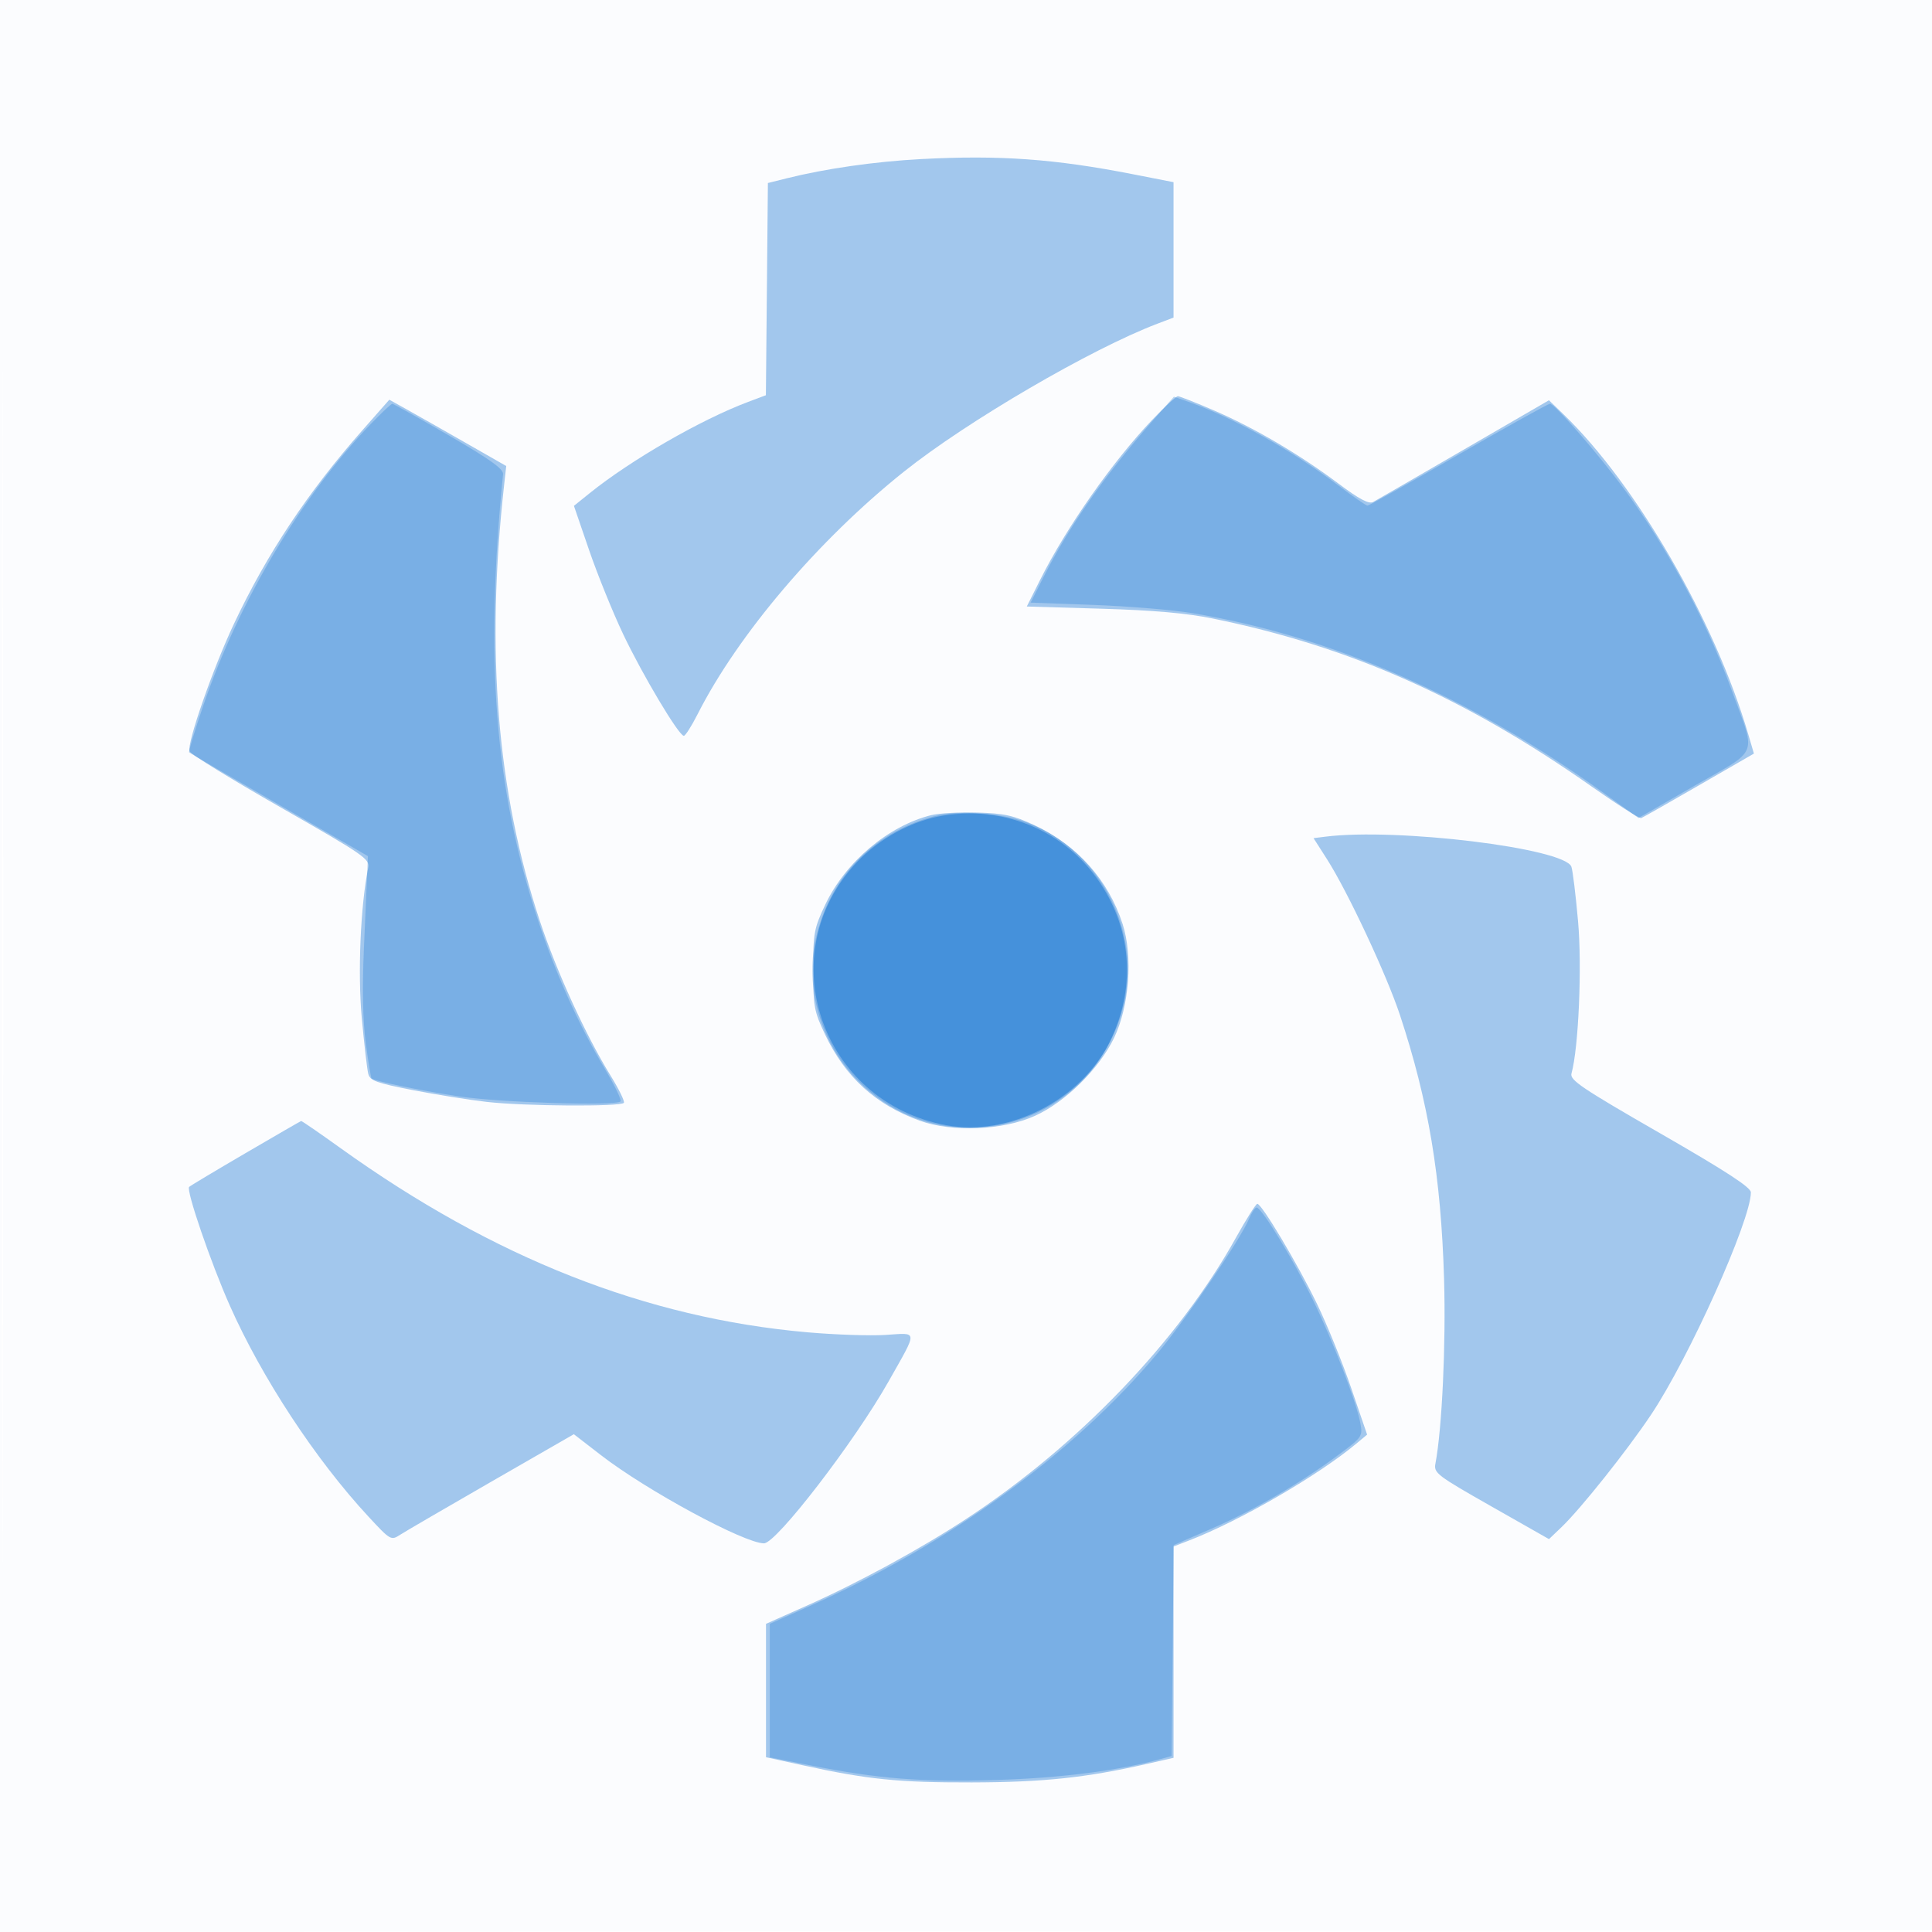
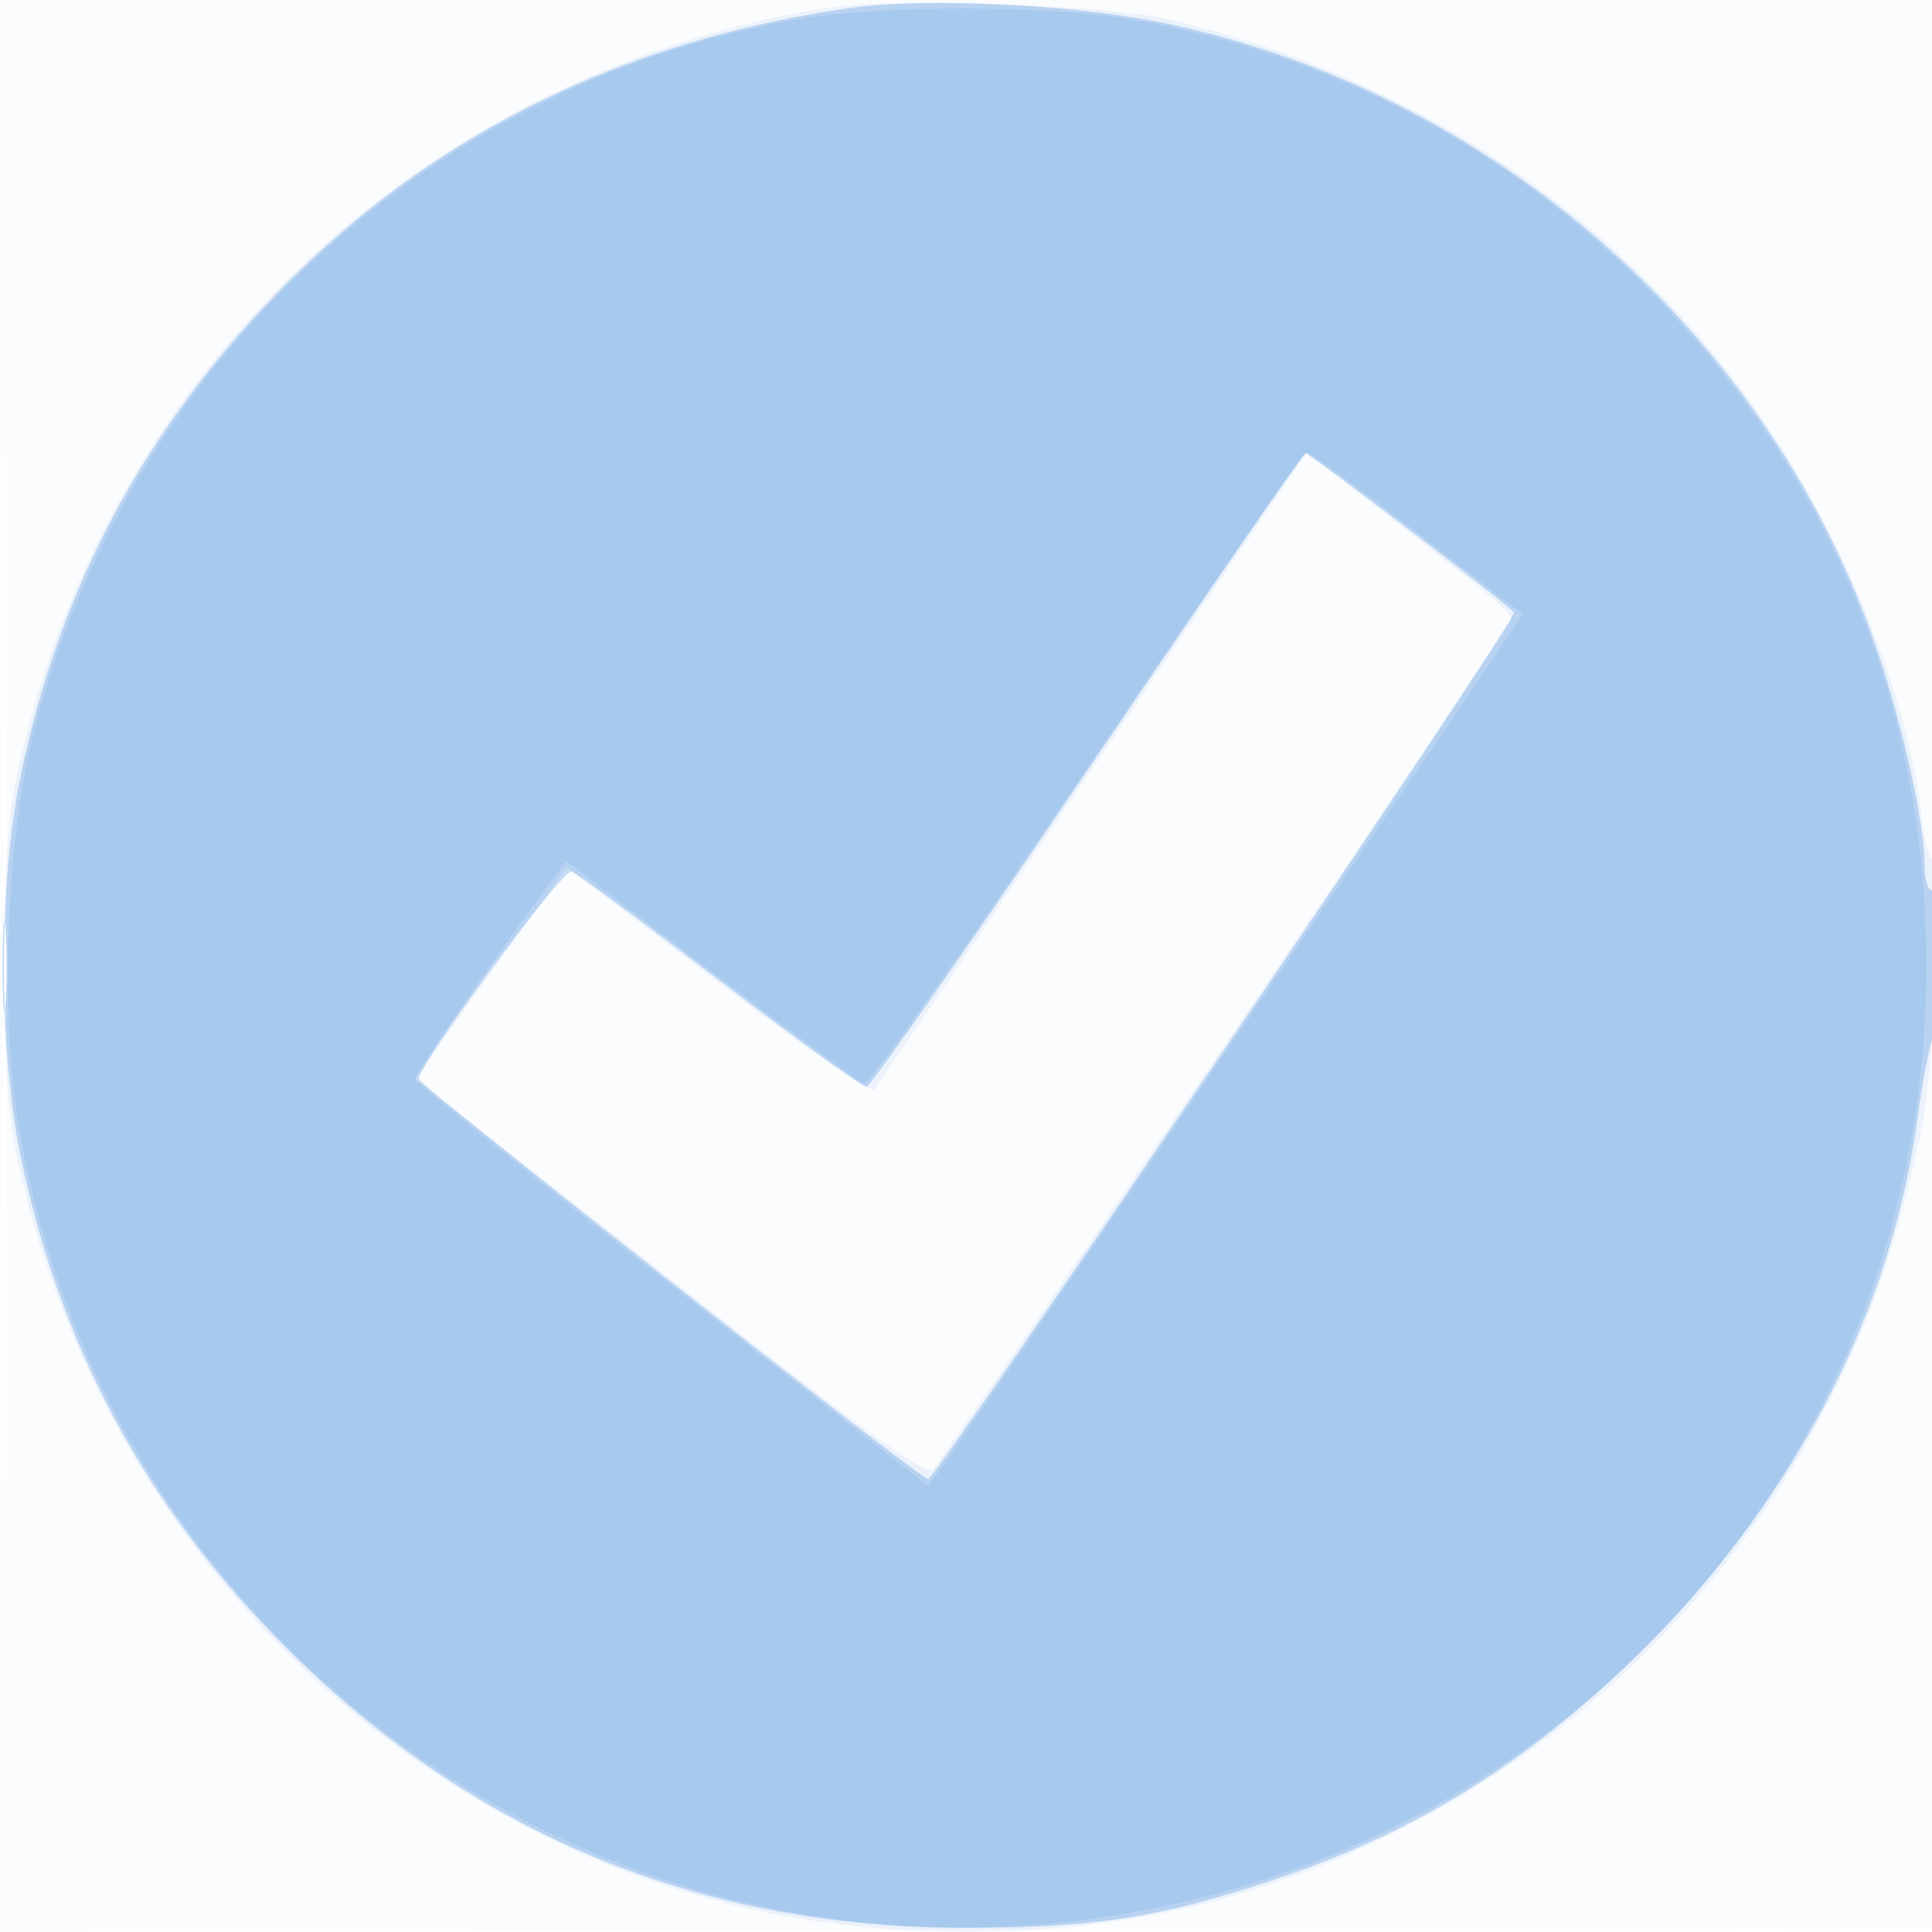
- <svg xmlns="http://www.w3.org/2000/svg" width="512" height="512">
-   <path fill-opacity=".016" d="M0 256.002v256.002l256.25-.252 256.25-.252.252-255.75L513.004 0H0v256.002m.492.498c0 140.8.116 198.251.258 127.67.142-70.582.142-185.782 0-256C.608 57.951.492 115.7.492 256.5" fill="#1976D2" fill-rule="evenodd" />
-   <path fill-opacity=".394" d="M244 42.164c-12.122.645-25.227 2.523-35.5 5.088l-5 1.248-.265 28.12-.266 28.12-4.734 1.778c-12.468 4.683-31.018 15.367-41.937 24.155l-4.202 3.382 4.019 11.723c2.211 6.447 6.261 16.447 9.001 22.222 5.144 10.842 14.782 27 16.105 27 .412 0 2.06-2.588 3.662-5.75 10.687-21.105 32.012-46.171 54.658-64.247 16.732-13.355 49.61-32.545 67.209-39.228l4.25-1.614V48.28l-10.75-2.105c-20.847-4.083-35.386-5.119-56.25-4.011m61.367 69.086c-10.513 11.042-22.734 28.48-29.691 42.364l-3.565 7.115 19.695.581c13.929.411 22.621 1.179 29.694 2.623 36.207 7.396 66.827 20.984 100.327 44.521 6.78 4.764 12.679 8.523 13.108 8.354.429-.17 7.325-4.087 15.325-8.705l14.545-8.398-1.498-5.102c-8.845-30.129-29.662-66.186-48.969-84.817l-3.848-3.714-22.495 13.042c-12.372 7.173-23.203 13.43-24.068 13.904-1.152.632-3.633-.679-9.257-4.891-10.292-7.707-22.287-14.753-32.936-19.346-4.821-2.079-9.138-3.781-9.592-3.781-.454 0-3.503 2.813-6.775 6.25m-209.335 2.783c-14.415 16.358-25.303 32.761-34.011 51.236-5.642 11.969-12.571 31.878-11.783 33.857.3.756 11.188 7.449 24.194 14.874 22.179 12.661 23.617 13.655 23.14 16-2.031 9.986-2.796 27.835-1.702 39.735.645 7.021 1.422 13.709 1.728 14.863.474 1.79 2.194 2.416 11.729 4.274 6.145 1.197 14.998 2.612 19.673 3.144 10.05 1.145 35.684 1.31 36.338.234.25-.413-1.352-3.675-3.56-7.25-6.51-10.537-14.312-27.605-18.734-40.984-11.326-34.26-14.358-71.355-9.444-115.516l.557-5-10.829-6.189c-5.955-3.404-12.926-7.358-15.491-8.787l-4.662-2.597-7.143 8.106M246.746 216.03c-11.368 2.849-22.698 12.425-28.037 23.696-2.978 6.286-3.209 7.53-3.209 17.274 0 9.696.24 11.007 3.138 17.123 5.355 11.302 13.373 18.612 25.076 22.862 8.621 3.131 22.075 2.567 30.567-1.282 8.081-3.663 17.024-12.473 20.953-20.643 4.049-8.418 5.039-21.625 2.265-30.206-3.749-11.594-12.005-20.856-23.302-26.143-5.571-2.606-8.058-3.159-15.18-3.37-4.684-.139-10.206.171-12.271.689m104.555 5.69l-3.2.399 3.579 5.595c5.451 8.522 15.807 30.646 19.324 41.286 7.556 22.858 10.883 42.779 11.69 70 .511 17.218-.541 39.66-2.29 48.859-.474 2.494.352 3.126 14.797 11.332l15.299 8.691 3.334-3.191c5.073-4.856 17.278-20.176 23.654-29.691C447.578 359.943 464 323.39 464 315.988c0-1.323-6.543-5.582-24.048-15.653-20.754-11.94-23.972-14.109-23.494-15.835 1.887-6.816 2.815-28.296 1.744-40.34-.628-7.062-1.425-13.578-1.771-14.48-1.884-4.908-46.202-10.324-65.13-7.96M65.073 305.591c-7.935 4.636-14.663 8.665-14.951 8.954-.855.855 5.756 20.138 10.784 31.455 8.522 19.182 22.722 40.796 36.734 55.91 5.844 6.304 5.983 6.384 8.401 4.822 1.353-.873 12.263-7.227 24.246-14.12l21.787-12.531 7.213 5.573C171.395 395.011 197.271 409 202.469 409c3.276 0 23.982-26.914 33.018-42.918 7.833-13.873 7.899-12.871-.81-12.312-4.084.262-13.444-.055-20.801-.704-42.659-3.767-83.103-19.725-123.566-48.755-5.605-4.021-10.33-7.275-10.5-7.231-.171.045-6.802 3.874-14.737 8.511m262.469 22.4c-15.193 27.353-41.832 55.121-71.542 74.576-12.197 7.987-28.633 16.928-42.25 22.983L203 430.33v35.354l9.75 2.13c17.218 3.762 25.354 4.588 44.75 4.545 18.952-.043 30.275-1.237 46.316-4.885L311 465.84V409.839l4.25-1.649c13.438-5.215 34.1-17.187 44.15-25.582l2.9-2.422-4.224-12.343c-2.323-6.789-6.409-16.843-9.079-22.343-5.182-10.674-14.641-26.521-15.798-26.468-.385.018-2.93 4.049-5.657 8.959" fill="#1976D2" fill-rule="evenodd" />
-   <path fill-opacity=".296" d="M305.217 111.811c-12.496 14.214-21.959 27.768-28.619 40.995l-3.472 6.893 16.687.611c9.178.336 20.962 1.319 26.187 2.183 36.761 6.082 73.31 22.025 108.579 47.362l9.639 6.924 14.926-8.592c17.344-9.984 16.333-7.281 9.615-25.687-7.226-19.799-18.613-40.506-31.069-56.5-7.205-9.251-15.892-19-16.93-19-.486 0-11.412 6.075-24.278 13.5-12.867 7.425-23.701 13.5-24.076 13.5-.376 0-3.883-2.43-7.794-5.399-12.156-9.229-27.716-17.904-39.692-22.129l-3.823-1.349-5.88 6.688m-206.854.439c-18.303 18.96-35.045 47.046-44.43 74.536-2.307 6.757-4.023 12.435-3.814 12.617.21.181 10.956 6.439 23.881 13.906l23.5 13.576-.187 4.307-.88 20.308c-.46 10.628-.29 19.017.506 24.985.659 4.942 1.346 9.134 1.528 9.315.694.695 12.49 3.122 23.033 4.74 10.702 1.642 41.679 2.613 42.947 1.345.339-.338-1.495-4.163-4.075-8.5-7.087-11.914-13.164-25.451-17.905-39.885-11.348-34.549-14.021-68.972-9.15-117.833.137-1.376-3.429-3.929-14.317-10.247-7.975-4.628-14.74-8.415-15.034-8.417-.294-.002-2.815 2.359-5.603 5.247M247.5 216.347c-16.613 4.335-28.513 17.141-31.625 34.031-2.268 12.305 1.964 26.037 10.913 35.412 22.325 23.388 60.915 14.045 70.355-17.034 6.237-20.534-4.871-43.101-24.985-50.762-6.818-2.597-18.123-3.352-24.658-1.647m83.491 106.674c-2.232 5.39-16.418 26.245-24.133 35.479-22.244 26.625-55.049 50.5-92.108 67.034L204 430.33v35.39l10.75 2.121c18.163 3.584 29.371 4.467 49.202 3.876 16.981-.506 32.482-2.475 43.548-5.531l3-.829.265-27.946.265-27.946 9.993-4.327c11.017-4.77 23.512-12.029 33.588-19.514 6.426-4.773 6.55-4.952 5.892-8.5-1.045-5.627-7.186-21.591-12.552-32.629C342.778 333.854 334.339 320 333.03 320c-.433 0-1.35 1.359-2.039 3.021" fill="#1976D2" fill-rule="evenodd" />
-   <path fill-opacity=".533" d="M250 216.137c-8.2 1.313-16.895 6.001-22.894 12.344-22.981 24.299-9.686 63.511 23.634 69.708 16.681 3.102 35.892-6.754 43.452-22.292 6.024-12.383 5.949-25.914-.211-37.769-8.446-16.257-25.753-24.91-43.981-21.991" fill="#1976D2" fill-rule="evenodd" />
+ <svg xmlns="http://www.w3.org/2000/svg" width="256" height="256">
+   <path fill-opacity=".016" d="M0 128.004v128.004l128.25-.254 128.25-.254.254-127.75L257.008 0H0v128.004m.485.496c0 70.4.119 99.053.265 63.672.146-35.38.146-92.98 0-128C.604 29.153.485 58.1.485 128.5" fill="#1976D2" fill-rule="evenodd" />
+   <path fill-opacity=".067" d="M109.863 1.005C55.196 9.681 12.577 50.531 1.887 104.5c-1.84 9.285-1.84 37.715 0 47 9.266 46.779 43.018 84.695 88.061 98.924 23.506 7.425 52.598 7.425 76.104 0 40.056-12.654 71.721-44.327 84.381-84.401 1.431-4.53 3.335-12.127 4.231-16.88 1.85-9.817 2.945-35.143 1.519-35.143-.508 0-1.235-2.744-1.615-6.098-1.717-15.177-9.671-35.359-20.128-51.065-18.229-27.383-46.973-46.893-80.116-54.378-8.091-1.827-36.297-2.75-44.461-1.454m40.369 92.74c-23.019 33.939-33.169 48.883-34.392 50.637-.364.52-9.677-5.88-20.696-14.223l-20.034-15.17-2.394 3.256c-1.317 1.79-5.839 8.091-10.049 14.002l-7.656 10.747 8.245 6.441c4.534 3.543 19.719 15.428 33.744 26.412 19.244 15.07 25.78 19.686 26.643 18.811 1.521-1.541 76.212-111.194 76.575-112.417.278-.94-1.219-2.202-18.405-15.519l-8.686-6.731-22.895 33.754M.392 128c0 7.425.157 10.463.35 6.75.192-3.713.192-9.787 0-13.5-.193-3.713-.35-.675-.35 6.75" fill="#1976D2" fill-rule="evenodd" />
+   <path fill-opacity=".244" d="M113 1.018C82.425 5.273 56.749 18.056 36.413 39.149 19.084 57.123 8.07 77.79 2.884 102.066c-3.156 14.771-3.151 37.12.012 51.934 5.513 25.818 17.7 47.701 36.815 66.1 24.43 23.514 53.701 35.301 87.789 35.348 17.039.024 25.616-1.254 40.096-5.973 19.855-6.472 35.139-15.952 50.533-31.346 19.885-19.885 32.507-44.487 35.979-70.129.559-4.125 1.438-8.882 1.954-10.571C257.326 133.291 257.277 118 256 118c-.55 0-1-1.594-1-3.542 0-5.205-2.734-17.729-6.043-27.681-13.982-42.05-51.158-74.85-94.957-83.779-11.858-2.418-31.158-3.35-41-1.98m31.133 101.019c-15.602 23.08-28.8 41.963-29.329 41.963-.529 0-9.249-6.313-19.378-14.029-10.128-7.717-18.98-14.24-19.671-14.498-1.192-.445-20.255 25.423-20.255 27.486 0 .873 66.421 53.051 67.5 53.026 1.023-.024 78.083-114.041 77.602-114.819-.607-.984-27.058-21.181-27.669-21.129-.238.021-13.198 18.921-28.8 42M.36 128c0 5.225.169 7.363.375 4.75.206-2.613.206-6.888 0-9.5S.36 122.775.36 128" fill="#1976D2" fill-rule="evenodd" />
+   <path fill-opacity=".107" d="M105.5 2.597C56.341 11.311 16.644 48.511 4.366 97.368.837 111.41 0 134.336 2.474 149.14c7.774 46.496 40.554 84.846 85.354 99.856 51.122 17.127 109.369-.897 141.703-43.85 16.935-22.497 25.721-48.849 25.721-77.146 0-34.553-12.868-65.68-37.22-90.032-18.745-18.745-42.216-30.956-67.958-35.357C138.495.632 116.626.625 105.5 2.597m38.416 99.383c-15.629 23.09-28.875 41.819-29.436 41.62-.561-.198-9.671-6.913-20.244-14.921l-19.224-14.561-2.38 3.191C65.914 126.315 55 142.175 55 142.931c0 .475 15.295 12.811 33.989 27.414l33.989 26.551 2.352-3.198c1.821-2.476 37.148-54.333 73.742-108.248l2.749-4.051L187.938 70.7c-7.637-5.885-14.272-10.7-14.745-10.7-.474 0-13.648 18.891-29.277 41.98" fill="#1976D2" fill-rule="evenodd" />
</svg>
